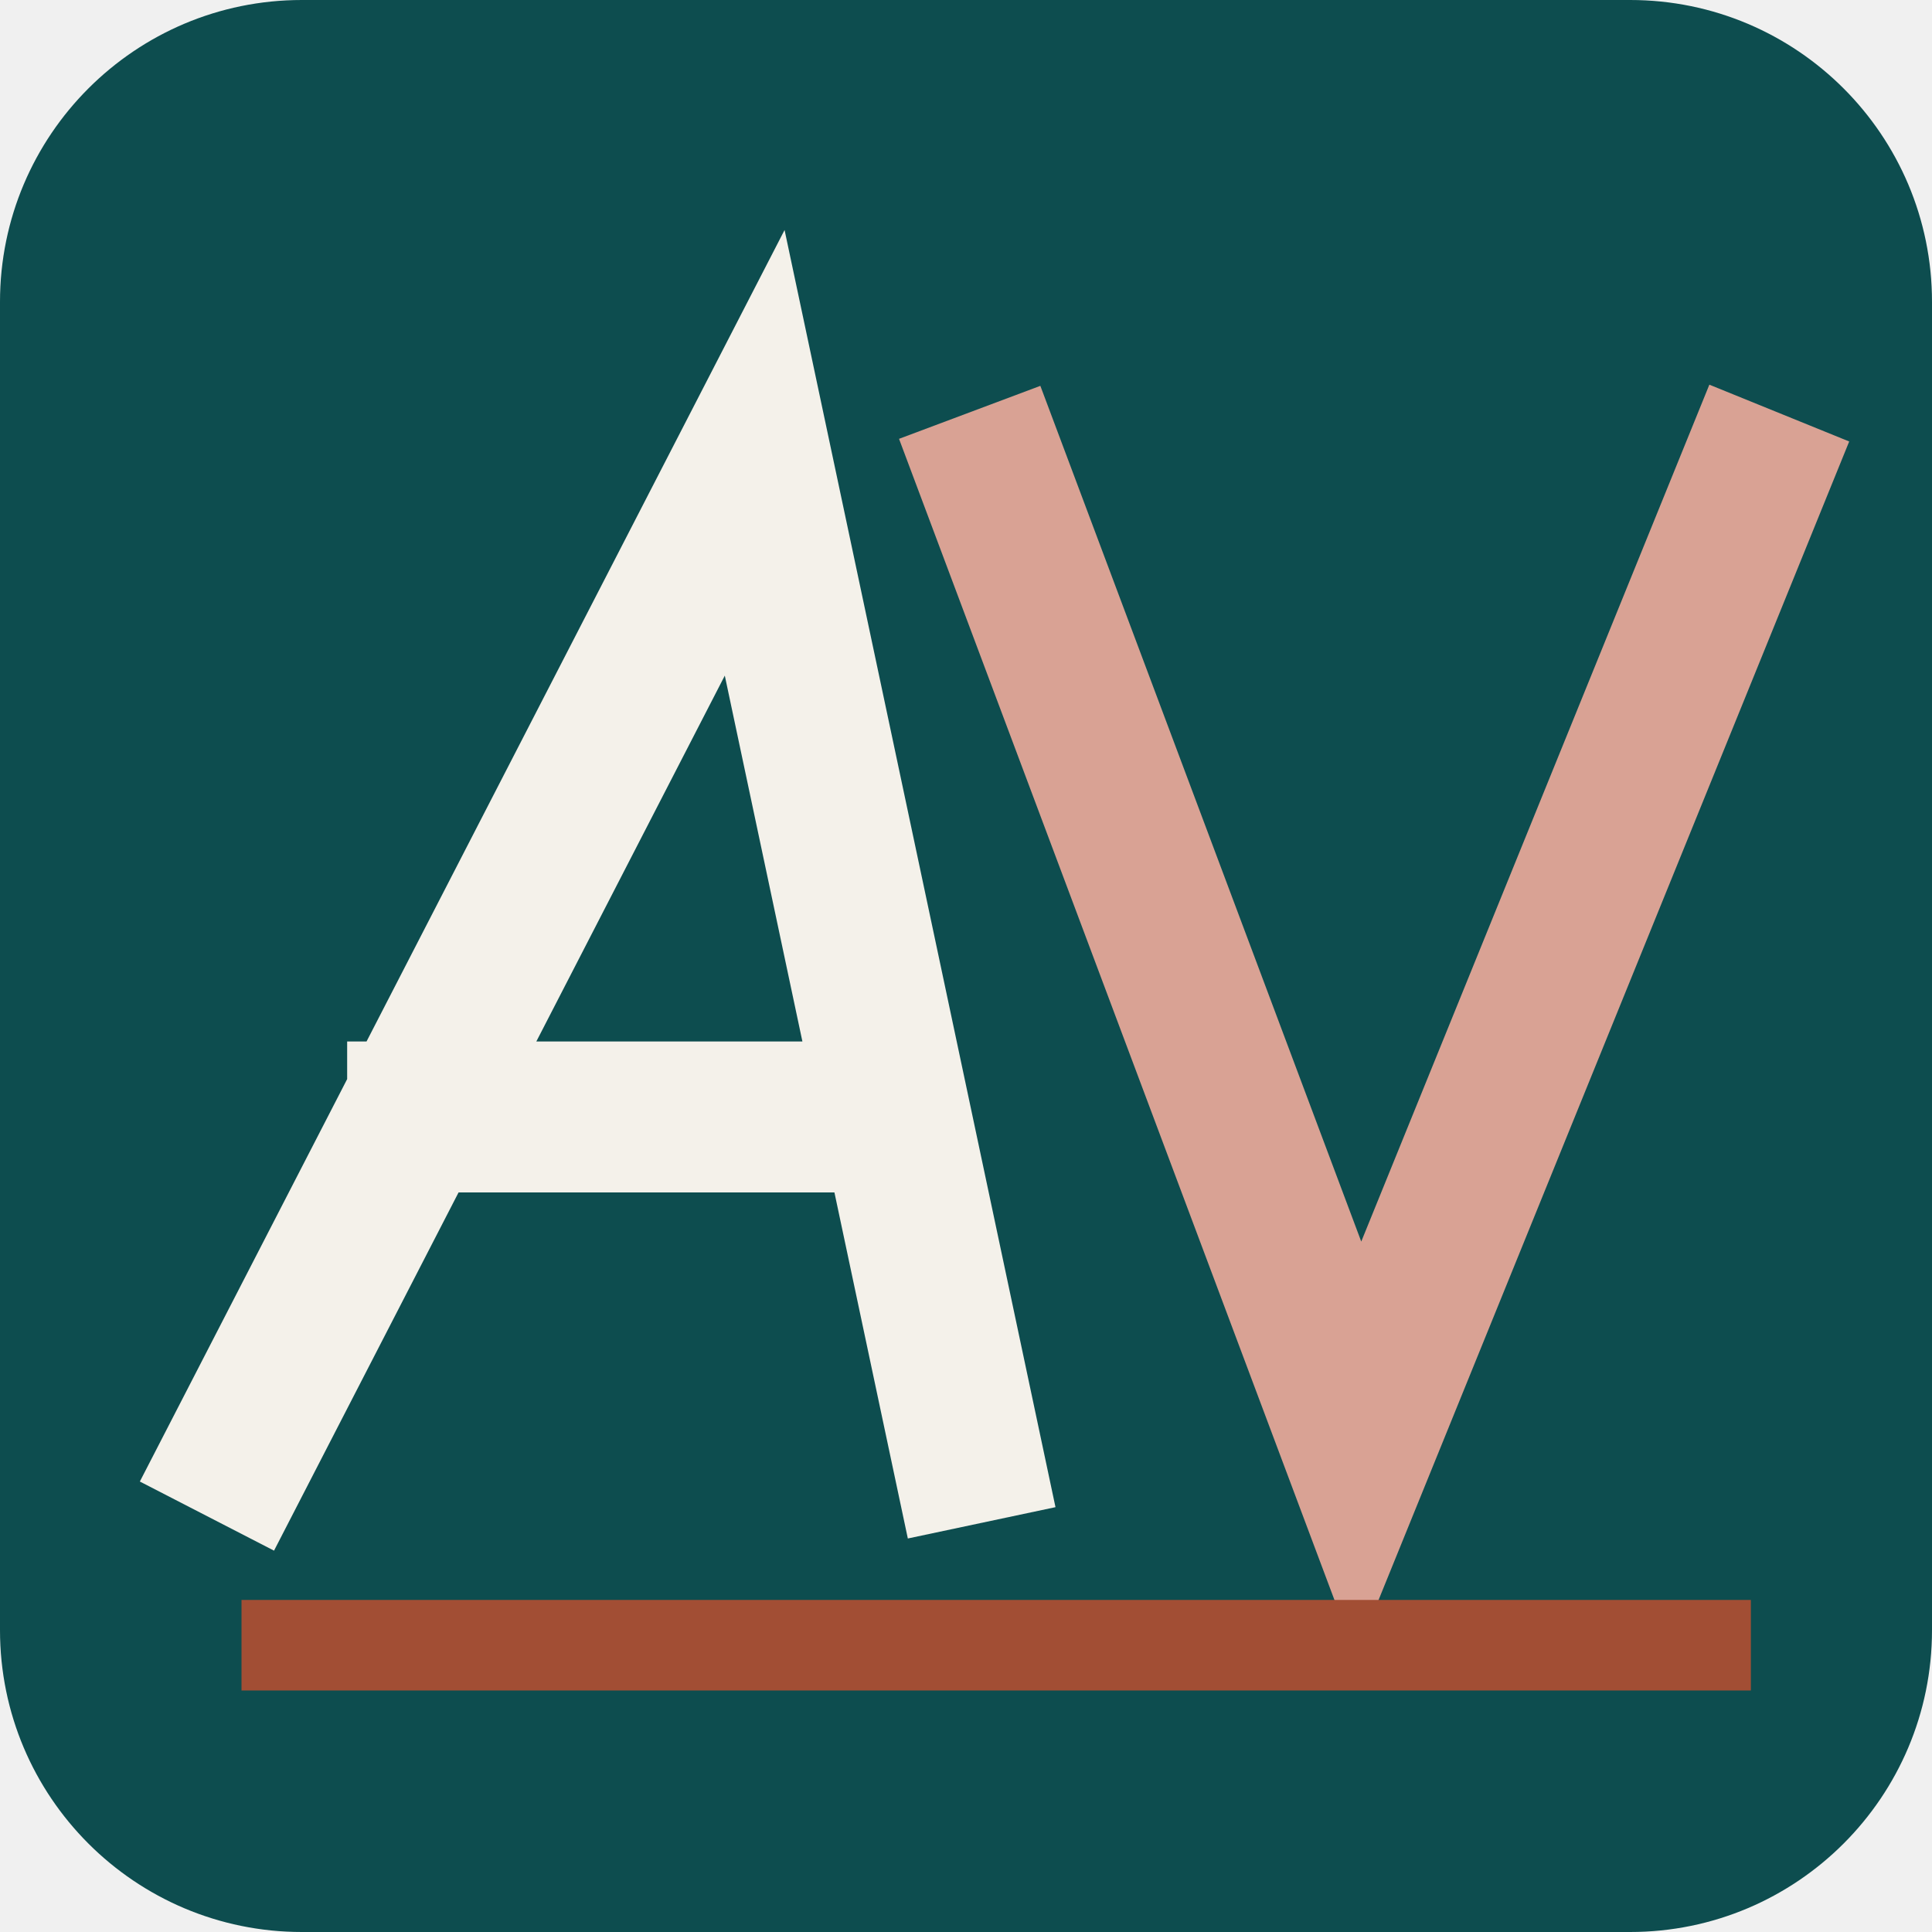
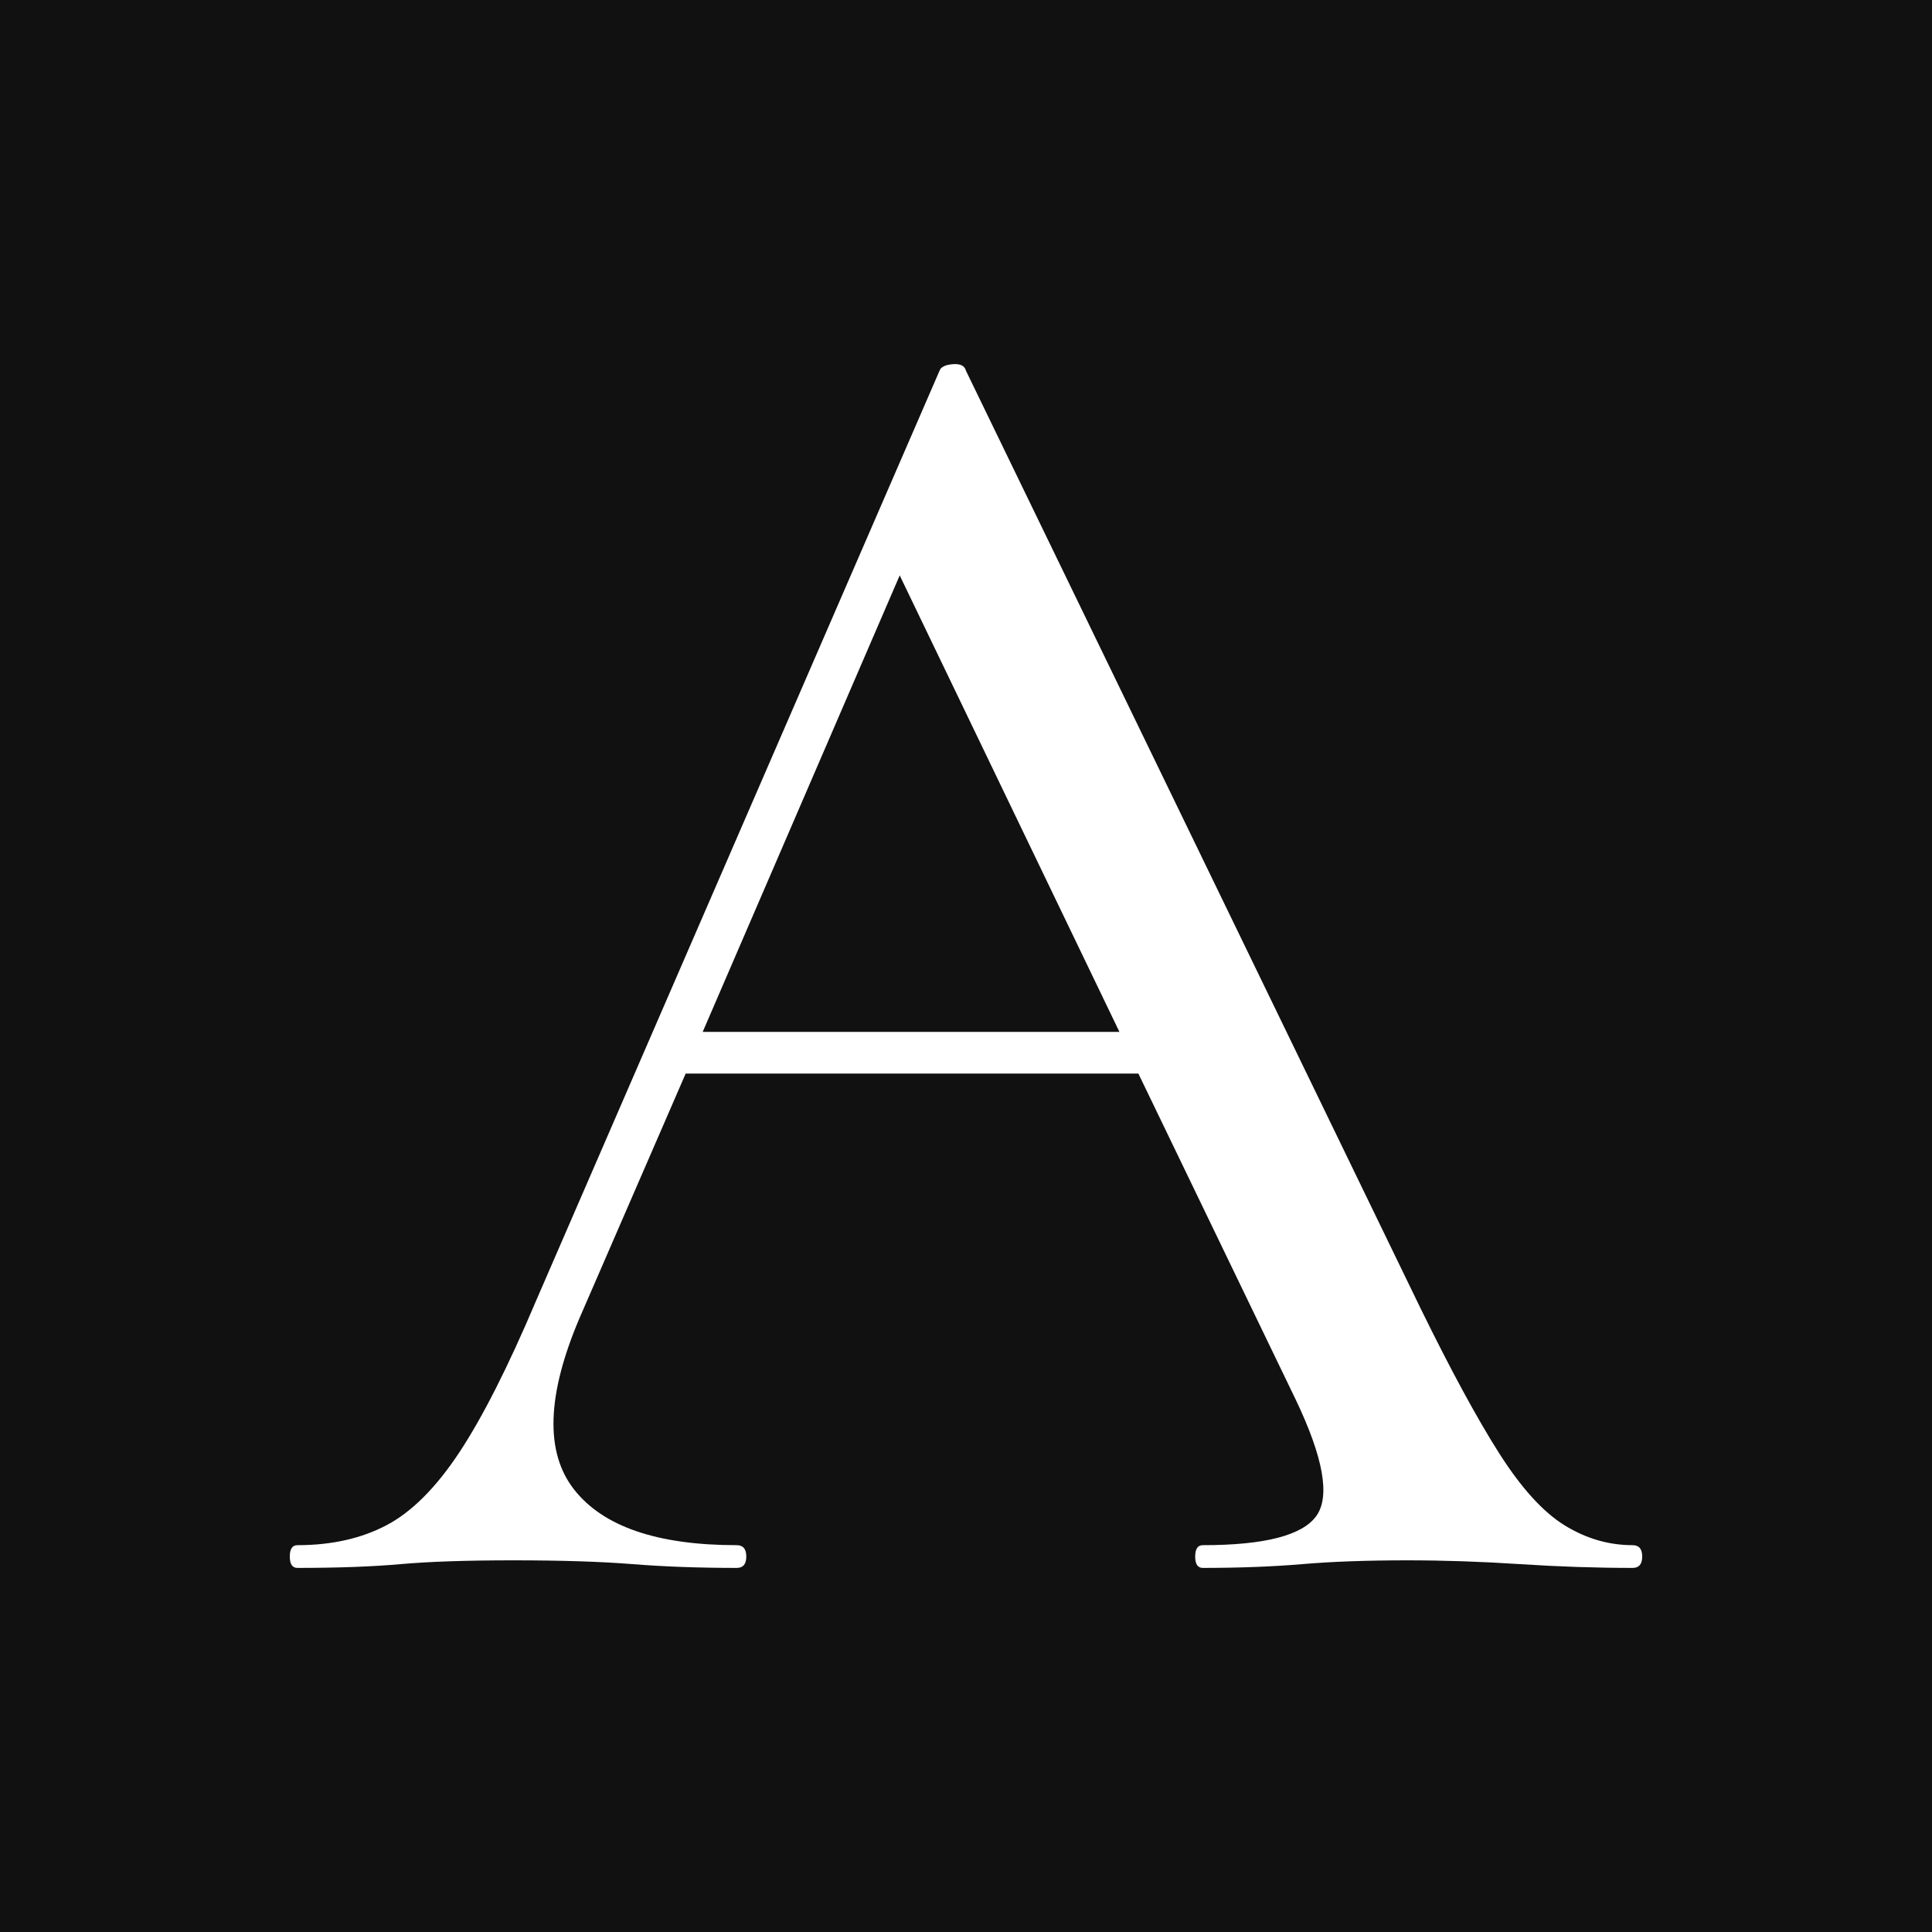
<svg xmlns="http://www.w3.org/2000/svg" viewBox="0 0 64 64" role="img" aria-label="Ana Varela Vilariño monogram">
-   <rect width="64" height="64" rx="10" fill="#0d4d4f" />
-   <path d="M8 48 L25 15 L32 48 M14 37 H28" fill="none" stroke="#f4f1ea" stroke-width="5" stroke-linecap="square" stroke-linejoin="miter" />
-   <path d="M33 16 L45 48 L58 16" fill="none" stroke="#d9a294" stroke-width="5" stroke-linecap="square" stroke-linejoin="miter" />
-   <rect x="8" y="53" width="50" height="3" fill="#a24e34" />
+   <rect width="64" height="64" fill="#111111" />
+   <path d="M54.086 51.186Q54.4 51.186 54.4 51.563Q54.4 51.939 54.086 51.939Q52.267 51.939 50.353 51.814Q48.439 51.688 46.62 51.688Q44.612 51.688 43.137 51.814Q41.663 51.939 39.843 51.939Q39.592 51.939 39.592 51.563Q39.592 51.186 39.843 51.186Q42.918 51.186 43.608 50.214Q44.298 49.241 42.918 46.355L37.71 35.563H22.714L19.2 43.657Q17.569 47.484 19.012 49.335Q20.455 51.186 24.408 51.186Q24.722 51.186 24.722 51.563Q24.722 51.939 24.408 51.939Q22.525 51.939 20.957 51.814Q19.388 51.688 17.004 51.688Q14.682 51.688 13.271 51.814Q11.859 51.939 9.851 51.939Q9.6 51.939 9.6 51.563Q9.6 51.186 9.851 51.186Q11.545 51.186 12.8 50.527Q14.055 49.868 15.216 48.112Q16.376 46.355 17.757 43.092L31.122 12.284Q31.184 12.096 31.561 12.064Q31.937 12.033 32.0 12.284L47.059 43.343Q48.565 46.417 49.663 48.143Q50.761 49.868 51.827 50.527Q52.894 51.186 54.086 51.186ZM37.082 34.182 29.804 19.061 23.278 34.182Z" fill="#ffffff" />
</svg>
